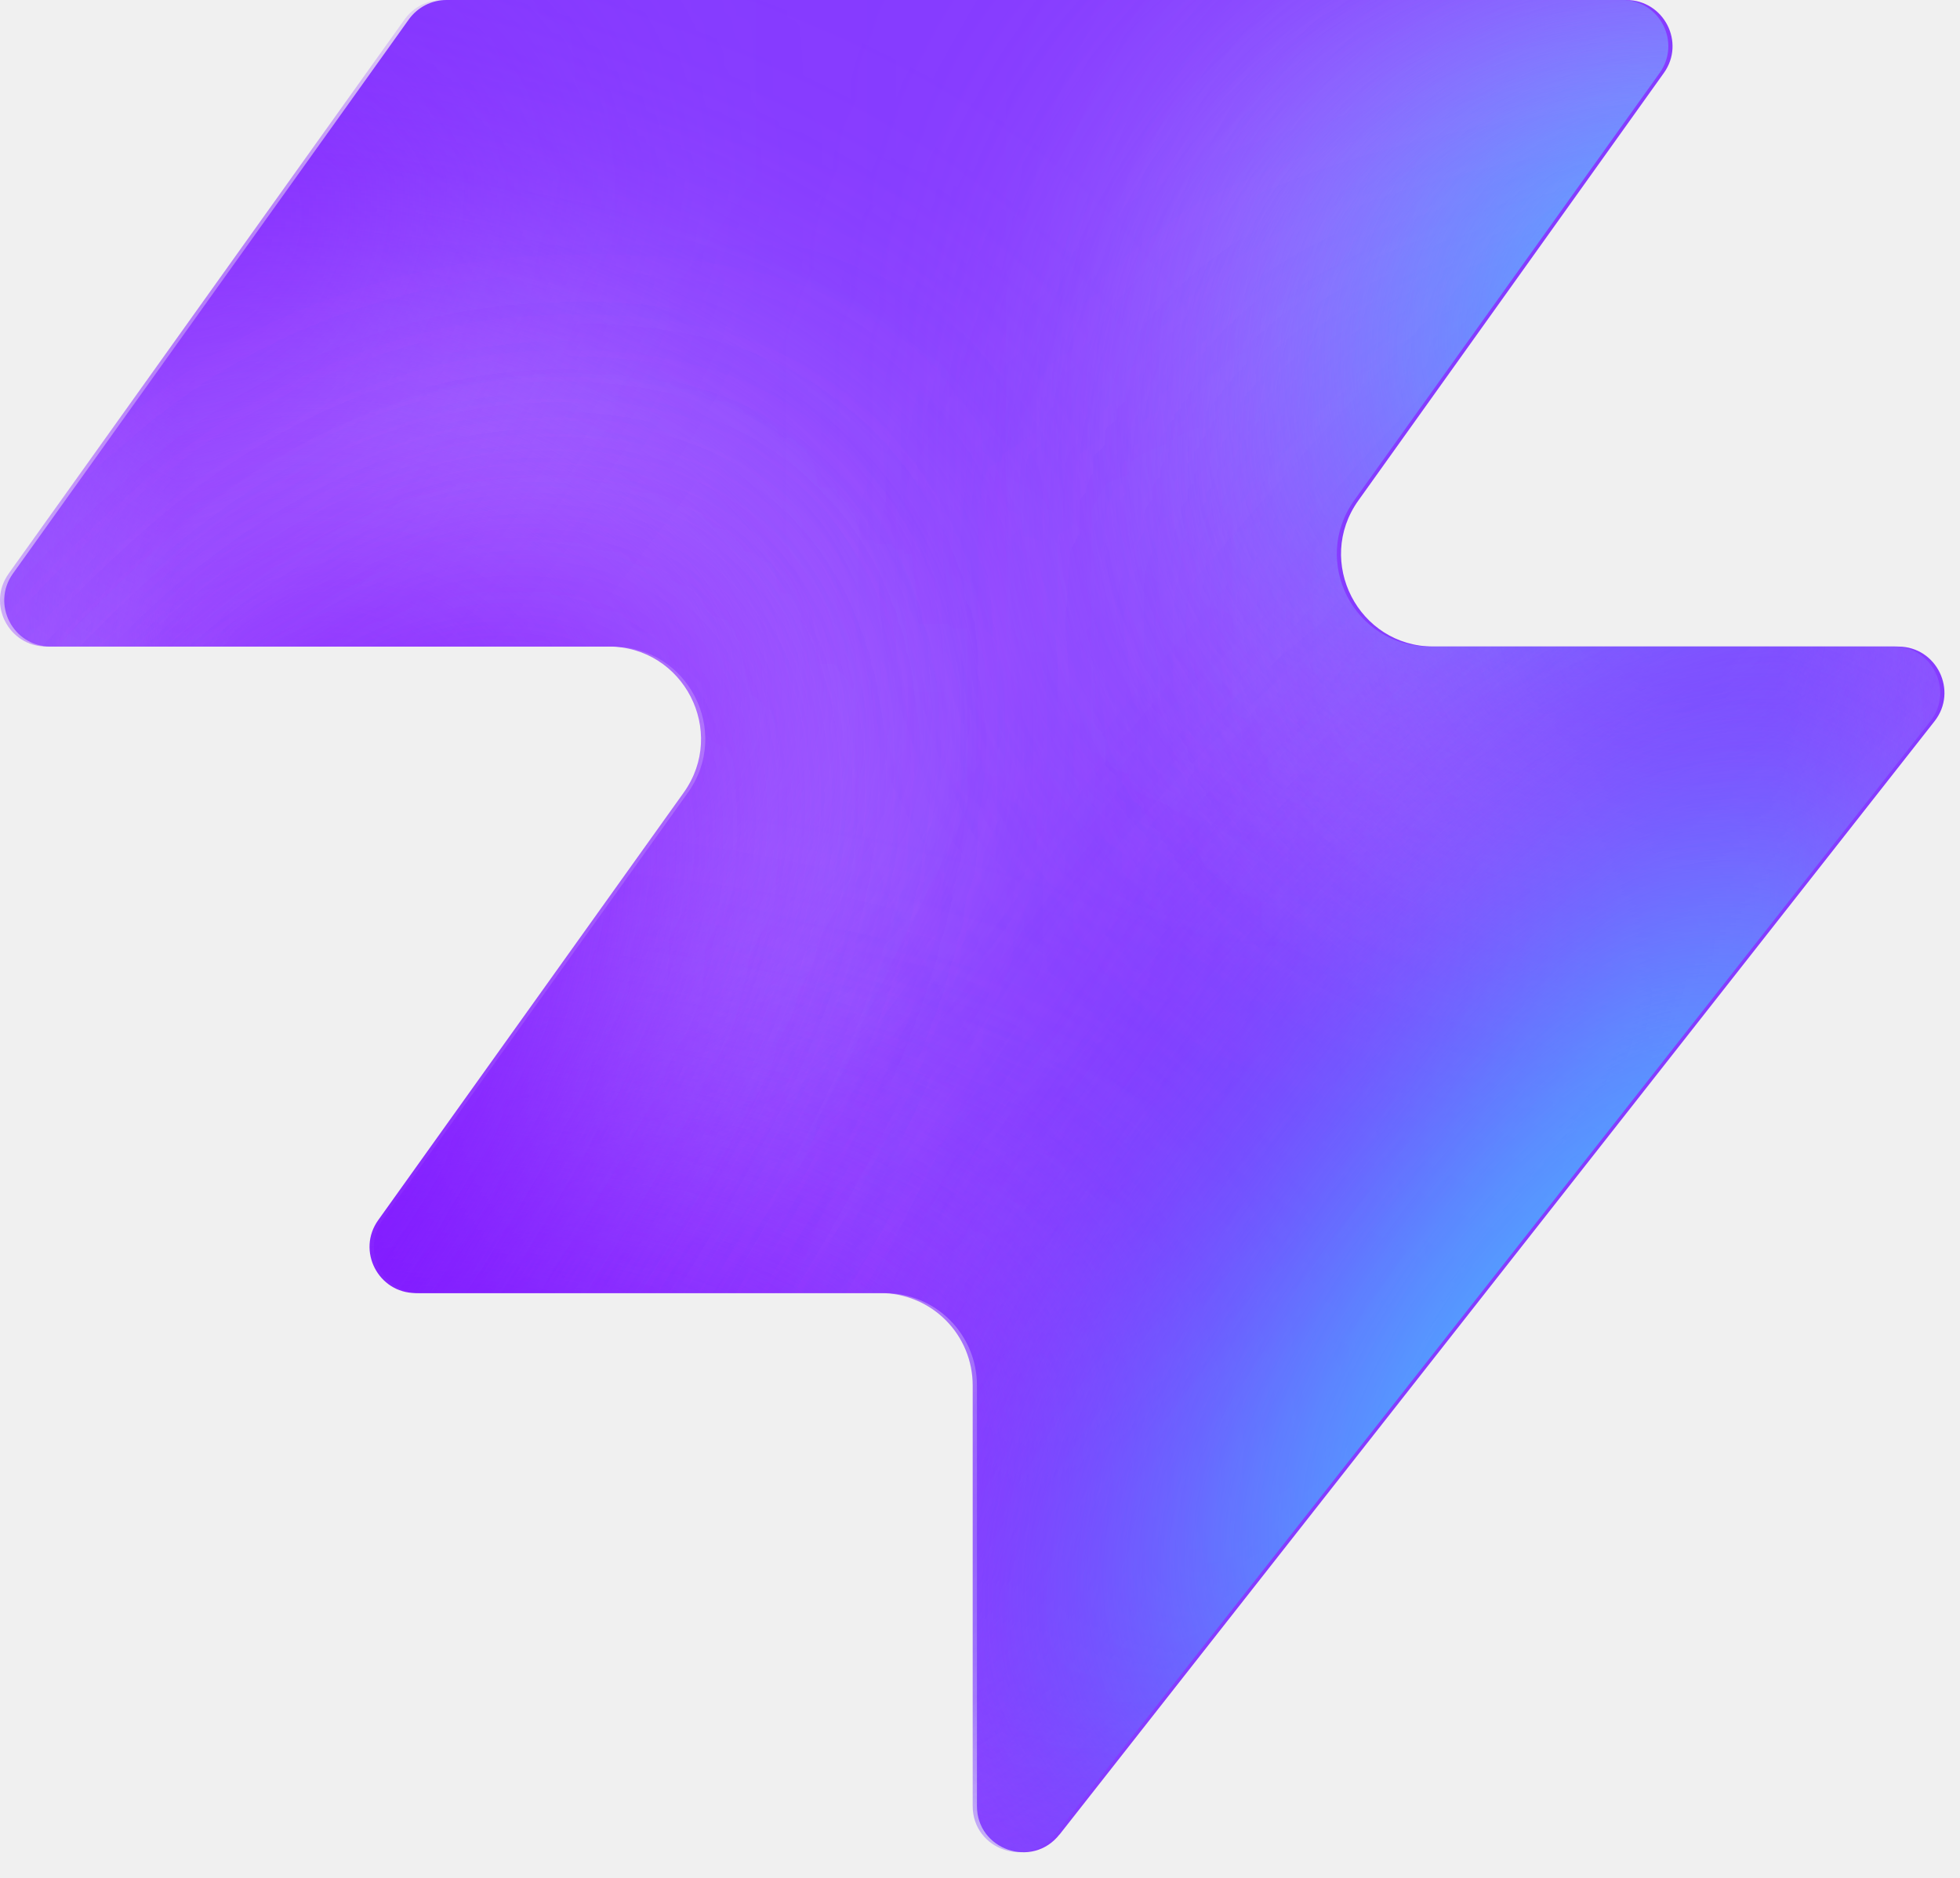
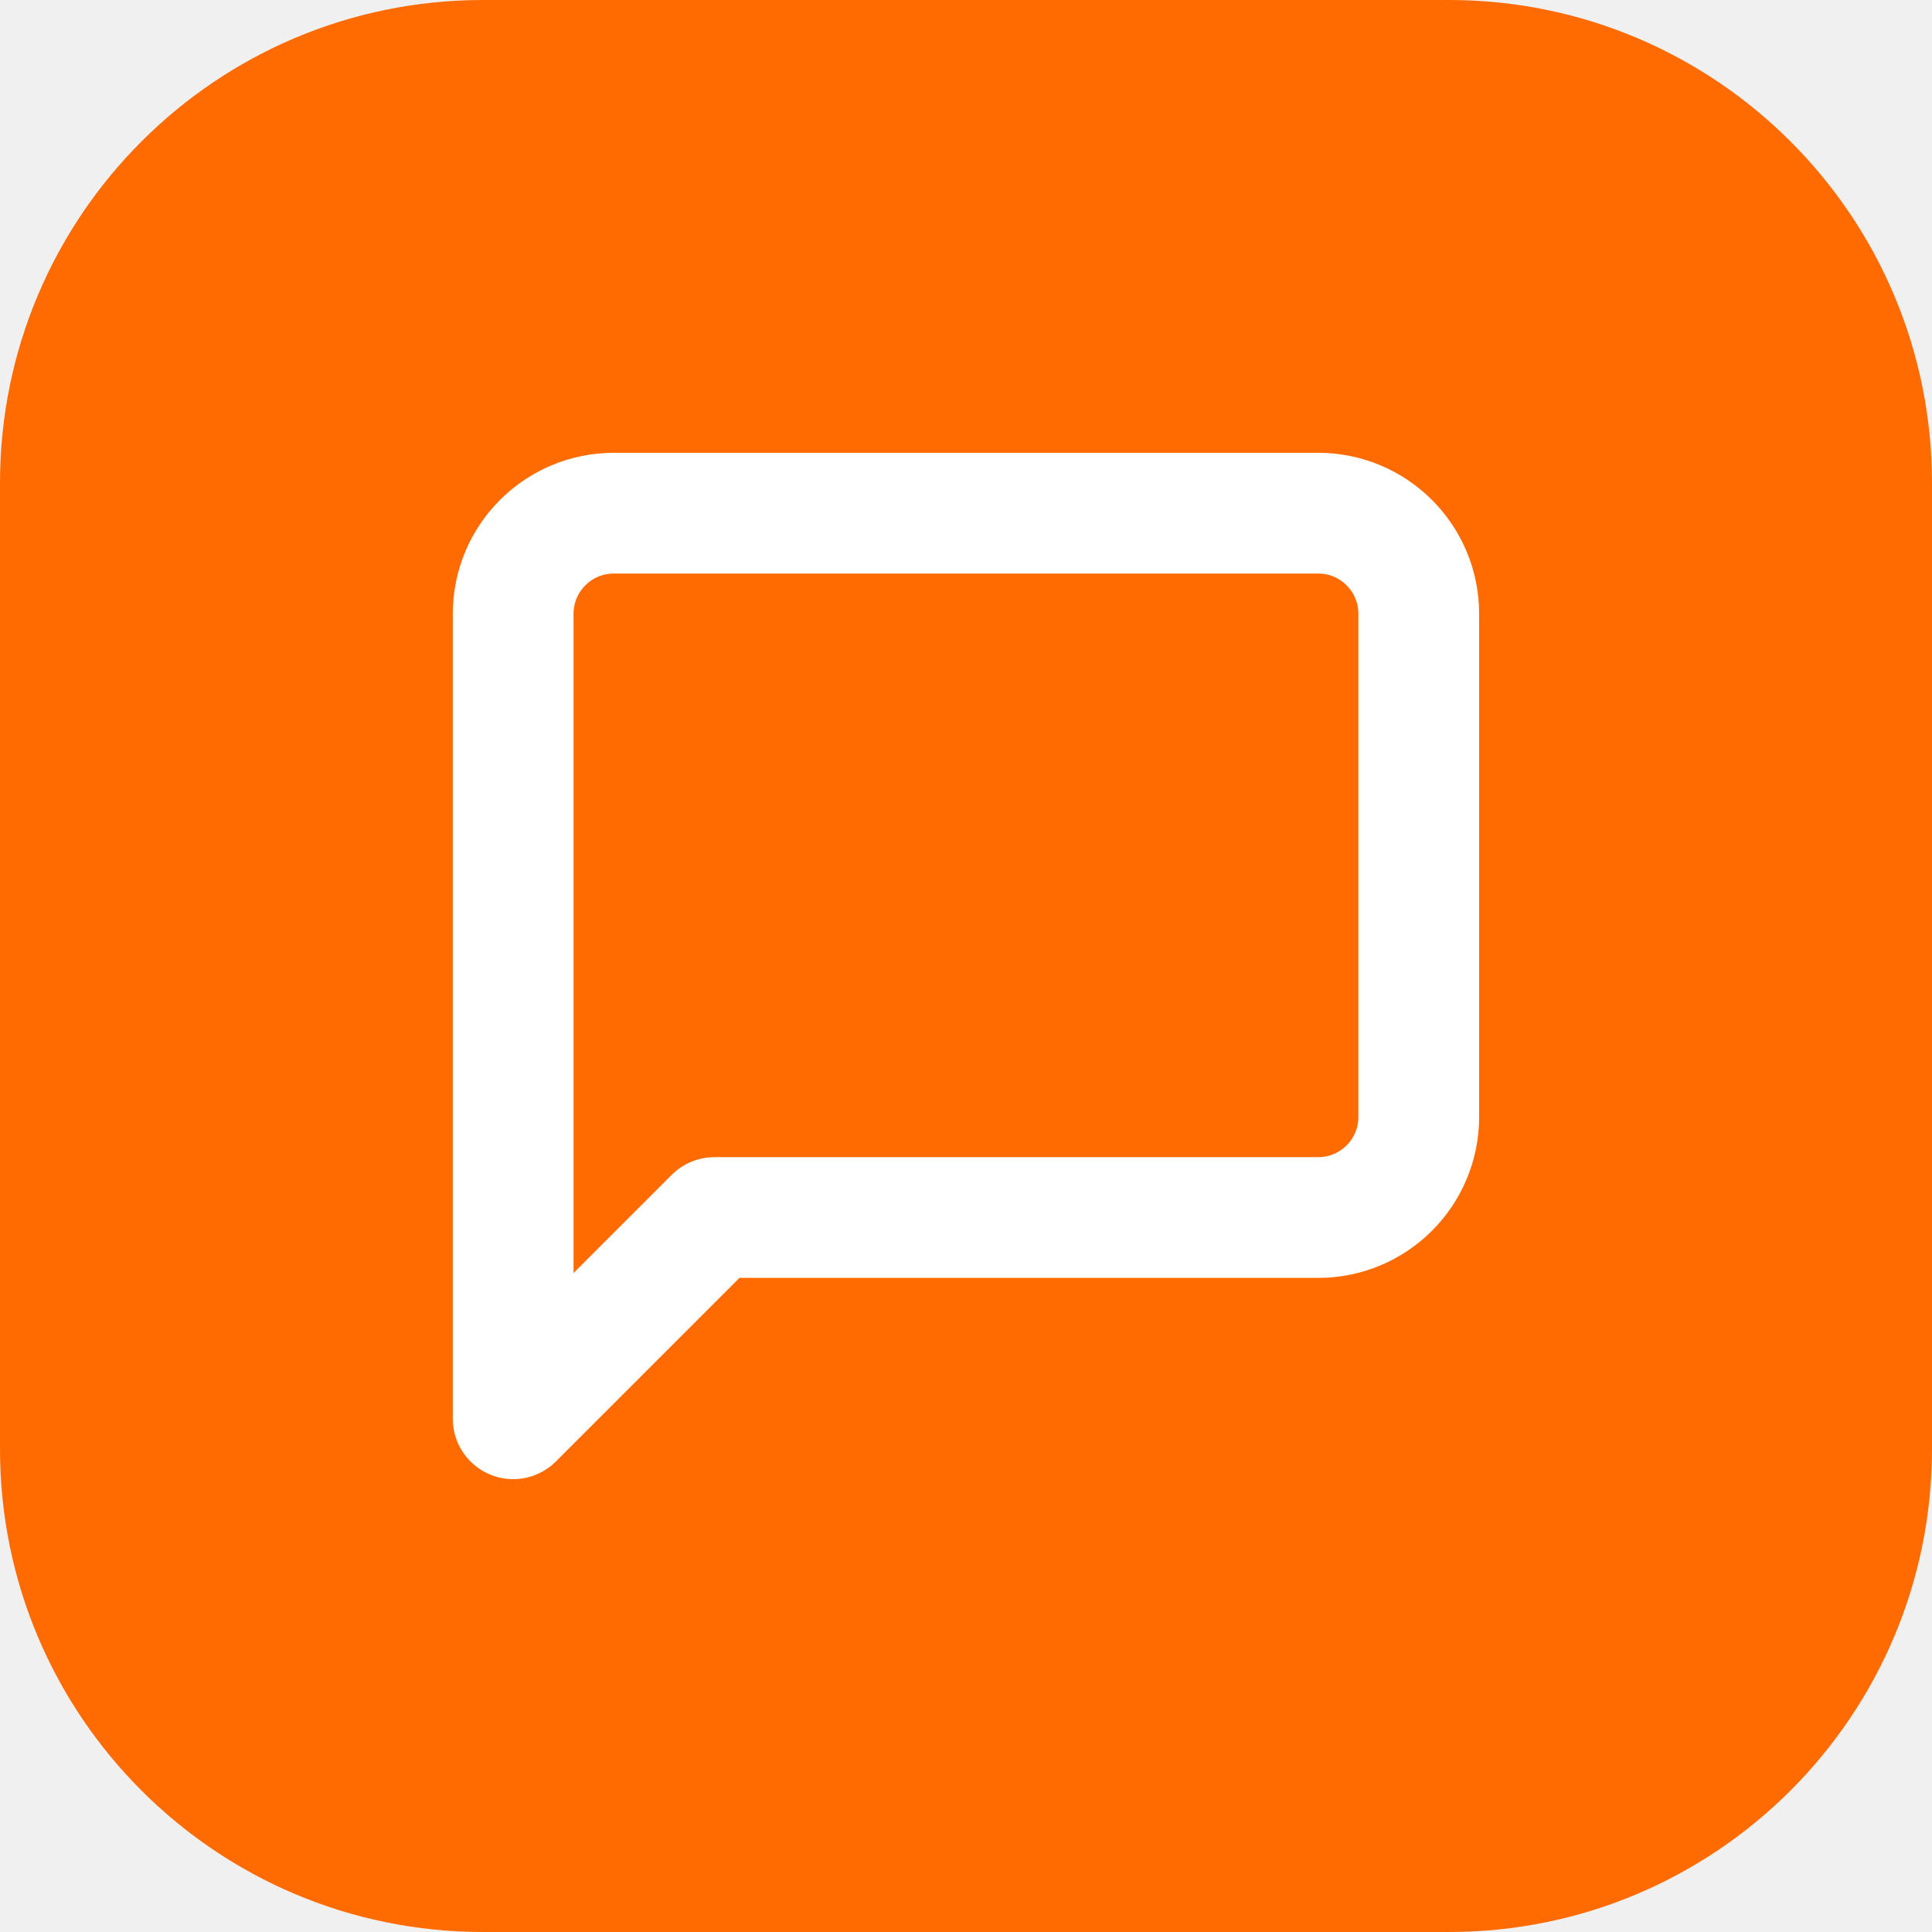
- <svg xmlns="http://www.w3.org/2000/svg" width="48" height="46" fill="none" viewBox="0 0 48 46">
-   <path fill="#863bff" d="M25.946 44.938c-.664.845-2.021.375-2.021-.698V33.937a2.26 2.26 0 0 0-2.262-2.262H10.287c-.92 0-1.456-1.04-.92-1.788l7.48-10.471c1.07-1.497 0-3.578-1.842-3.578H1.237c-.92 0-1.456-1.04-.92-1.788L10.013.474c.214-.297.556-.474.92-.474h28.894c.92 0 1.456 1.04.92 1.788l-7.48 10.471c-1.07 1.498 0 3.579 1.842 3.579h11.377c.943 0 1.473 1.088.89 1.83L25.947 44.94z" style="fill:#863bff;fill:color(display-p3 .525 .23 1);fill-opacity:1" />
-   <mask id="a" width="48" height="46" x="0" y="0" maskUnits="userSpaceOnUse" style="mask-type:alpha">
-     <path fill="#000" d="M25.842 44.938c-.664.844-2.021.375-2.021-.698V33.937a2.26 2.26 0 0 0-2.262-2.262H10.183c-.92 0-1.456-1.04-.92-1.788l7.48-10.471c1.07-1.498 0-3.579-1.842-3.579H1.133c-.92 0-1.456-1.04-.92-1.787L9.91.473c.214-.297.556-.474.92-.474h28.894c.92 0 1.456 1.04.92 1.788l-7.48 10.471c-1.07 1.498 0 3.578 1.842 3.578h11.377c.943 0 1.473 1.088.89 1.832L25.843 44.94z" style="fill:#000;fill-opacity:1" />
-   </mask>
-   <g mask="url(#a)">
-     <g filter="url(#b)">
-       <ellipse cx="5.508" cy="14.704" fill="#ede6ff" rx="5.508" ry="14.704" style="fill:#ede6ff;fill:color(display-p3 .927 .903 1);fill-opacity:1" transform="matrix(.00324 1 1 -.00324 -4.47 31.516)" />
-     </g>
-     <g filter="url(#c)">
-       <ellipse cx="10.399" cy="29.851" fill="#ede6ff" rx="10.399" ry="29.851" style="fill:#ede6ff;fill:color(display-p3 .927 .903 1);fill-opacity:1" transform="matrix(.00324 1 1 -.00324 -39.328 7.883)" />
-     </g>
-     <g filter="url(#d)">
-       <ellipse cx="5.508" cy="30.487" fill="#7e14ff" rx="5.508" ry="30.487" style="fill:#7e14ff;fill:color(display-p3 .492 .077 1);fill-opacity:1" transform="rotate(89.814 -25.913 -14.639)scale(1 -1)" />
-     </g>
-     <g filter="url(#e)">
-       <ellipse cx="5.508" cy="30.599" fill="#7e14ff" rx="5.508" ry="30.599" style="fill:#7e14ff;fill:color(display-p3 .492 .077 1);fill-opacity:1" transform="rotate(89.814 -32.644 -3.334)scale(1 -1)" />
-     </g>
-     <g filter="url(#f)">
-       <ellipse cx="5.508" cy="30.599" fill="#7e14ff" rx="5.508" ry="30.599" style="fill:#7e14ff;fill:color(display-p3 .492 .077 1);fill-opacity:1" transform="matrix(.00324 1 1 -.00324 -34.34 30.47)" />
-     </g>
-     <g filter="url(#g)">
-       <ellipse cx="14.072" cy="22.078" fill="#ede6ff" rx="14.072" ry="22.078" style="fill:#ede6ff;fill:color(display-p3 .927 .903 1);fill-opacity:1" transform="rotate(93.35 24.506 48.493)scale(-1 1)" />
-     </g>
-     <g filter="url(#h)">
-       <ellipse cx="3.47" cy="21.501" fill="#7e14ff" rx="3.47" ry="21.501" style="fill:#7e14ff;fill:color(display-p3 .492 .077 1);fill-opacity:1" transform="rotate(89.009 28.708 47.59)scale(-1 1)" />
-     </g>
-     <g filter="url(#i)">
-       <ellipse cx="3.47" cy="21.501" fill="#7e14ff" rx="3.47" ry="21.501" style="fill:#7e14ff;fill:color(display-p3 .492 .077 1);fill-opacity:1" transform="rotate(89.009 28.708 47.59)scale(-1 1)" />
-     </g>
-     <g filter="url(#j)">
-       <ellipse cx=".387" cy="8.972" fill="#7e14ff" rx="4.407" ry="29.108" style="fill:#7e14ff;fill:color(display-p3 .492 .077 1);fill-opacity:1" transform="rotate(39.51 .387 8.972)" />
-     </g>
-     <g filter="url(#k)">
-       <ellipse cx="47.523" cy="-6.092" fill="#7e14ff" rx="4.407" ry="29.108" style="fill:#7e14ff;fill:color(display-p3 .492 .077 1);fill-opacity:1" transform="rotate(37.892 47.523 -6.092)" />
-     </g>
-     <g filter="url(#l)">
-       <ellipse cx="41.412" cy="6.333" fill="#47bfff" rx="5.971" ry="9.665" style="fill:#47bfff;fill:color(display-p3 .28 .748 1);fill-opacity:1" transform="rotate(37.892 41.412 6.333)" />
-     </g>
-     <g filter="url(#m)">
-       <ellipse cx="-1.879" cy="38.332" fill="#7e14ff" rx="4.407" ry="29.108" style="fill:#7e14ff;fill:color(display-p3 .492 .077 1);fill-opacity:1" transform="rotate(37.892 -1.88 38.332)" />
-     </g>
-     <g filter="url(#n)">
-       <ellipse cx="-1.879" cy="38.332" fill="#7e14ff" rx="4.407" ry="29.108" style="fill:#7e14ff;fill:color(display-p3 .492 .077 1);fill-opacity:1" transform="rotate(37.892 -1.88 38.332)" />
-     </g>
-     <g filter="url(#o)">
-       <ellipse cx="35.651" cy="29.907" fill="#7e14ff" rx="4.407" ry="29.108" style="fill:#7e14ff;fill:color(display-p3 .492 .077 1);fill-opacity:1" transform="rotate(37.892 35.651 29.907)" />
-     </g>
-     <g filter="url(#p)">
-       <ellipse cx="38.418" cy="32.4" fill="#47bfff" rx="5.971" ry="15.297" style="fill:#47bfff;fill:color(display-p3 .28 .748 1);fill-opacity:1" transform="rotate(37.892 38.418 32.4)" />
-     </g>
+ <svg xmlns="http://www.w3.org/2000/svg" viewBox="0 0 32 32" role="img" aria-label="Evangadi Forum">
+   <rect width="32" height="32" rx="8" fill="#ff6b00" />
+   <g transform="translate(6 6) scale(0.8333)" fill="none" stroke="#ffffff" stroke-width="2.4" stroke-linecap="round" stroke-linejoin="round">
+     <path d="M21 15a2 2 0 0 1-2 2H7l-4 4V5a2 2 0 0 1 2-2h14a2 2 0 0 1 2 2z" />
  </g>
-   <defs>
-     <filter id="b" width="60.045" height="41.654" x="-19.77" y="16.149" color-interpolation-filters="sRGB" filterUnits="userSpaceOnUse">
-       <feFlood flood-opacity="0" result="BackgroundImageFix" />
-       <feBlend in="SourceGraphic" in2="BackgroundImageFix" result="shape" />
-       <feGaussianBlur result="effect1_foregroundBlur_2002_17158" stdDeviation="7.659" />
-     </filter>
-     <filter id="c" width="90.34" height="51.437" x="-54.613" y="-7.533" color-interpolation-filters="sRGB" filterUnits="userSpaceOnUse">
-       <feFlood flood-opacity="0" result="BackgroundImageFix" />
-       <feBlend in="SourceGraphic" in2="BackgroundImageFix" result="shape" />
-       <feGaussianBlur result="effect1_foregroundBlur_2002_17158" stdDeviation="7.659" />
-     </filter>
-     <filter id="d" width="79.355" height="29.4" x="-49.64" y="2.03" color-interpolation-filters="sRGB" filterUnits="userSpaceOnUse">
-       <feFlood flood-opacity="0" result="BackgroundImageFix" />
-       <feBlend in="SourceGraphic" in2="BackgroundImageFix" result="shape" />
-       <feGaussianBlur result="effect1_foregroundBlur_2002_17158" stdDeviation="4.596" />
-     </filter>
-     <filter id="e" width="79.579" height="29.4" x="-45.045" y="20.029" color-interpolation-filters="sRGB" filterUnits="userSpaceOnUse">
-       <feFlood flood-opacity="0" result="BackgroundImageFix" />
-       <feBlend in="SourceGraphic" in2="BackgroundImageFix" result="shape" />
-       <feGaussianBlur result="effect1_foregroundBlur_2002_17158" stdDeviation="4.596" />
-     </filter>
-     <filter id="f" width="79.579" height="29.4" x="-43.513" y="21.178" color-interpolation-filters="sRGB" filterUnits="userSpaceOnUse">
-       <feFlood flood-opacity="0" result="BackgroundImageFix" />
-       <feBlend in="SourceGraphic" in2="BackgroundImageFix" result="shape" />
-       <feGaussianBlur result="effect1_foregroundBlur_2002_17158" stdDeviation="4.596" />
-     </filter>
-     <filter id="g" width="74.749" height="58.852" x="15.756" y="-17.901" color-interpolation-filters="sRGB" filterUnits="userSpaceOnUse">
-       <feFlood flood-opacity="0" result="BackgroundImageFix" />
-       <feBlend in="SourceGraphic" in2="BackgroundImageFix" result="shape" />
-       <feGaussianBlur result="effect1_foregroundBlur_2002_17158" stdDeviation="7.659" />
-     </filter>
-     <filter id="h" width="61.377" height="25.362" x="23.548" y="2.284" color-interpolation-filters="sRGB" filterUnits="userSpaceOnUse">
-       <feFlood flood-opacity="0" result="BackgroundImageFix" />
-       <feBlend in="SourceGraphic" in2="BackgroundImageFix" result="shape" />
-       <feGaussianBlur result="effect1_foregroundBlur_2002_17158" stdDeviation="4.596" />
-     </filter>
-     <filter id="i" width="61.377" height="25.362" x="23.548" y="2.284" color-interpolation-filters="sRGB" filterUnits="userSpaceOnUse">
-       <feFlood flood-opacity="0" result="BackgroundImageFix" />
-       <feBlend in="SourceGraphic" in2="BackgroundImageFix" result="shape" />
-       <feGaussianBlur result="effect1_foregroundBlur_2002_17158" stdDeviation="4.596" />
-     </filter>
-     <filter id="j" width="56.045" height="63.649" x="-27.636" y="-22.853" color-interpolation-filters="sRGB" filterUnits="userSpaceOnUse">
-       <feFlood flood-opacity="0" result="BackgroundImageFix" />
-       <feBlend in="SourceGraphic" in2="BackgroundImageFix" result="shape" />
-       <feGaussianBlur result="effect1_foregroundBlur_2002_17158" stdDeviation="4.596" />
-     </filter>
-     <filter id="k" width="54.814" height="64.646" x="20.116" y="-38.415" color-interpolation-filters="sRGB" filterUnits="userSpaceOnUse">
-       <feFlood flood-opacity="0" result="BackgroundImageFix" />
-       <feBlend in="SourceGraphic" in2="BackgroundImageFix" result="shape" />
-       <feGaussianBlur result="effect1_foregroundBlur_2002_17158" stdDeviation="4.596" />
-     </filter>
-     <filter id="l" width="33.541" height="35.313" x="24.641" y="-11.323" color-interpolation-filters="sRGB" filterUnits="userSpaceOnUse">
-       <feFlood flood-opacity="0" result="BackgroundImageFix" />
-       <feBlend in="SourceGraphic" in2="BackgroundImageFix" result="shape" />
-       <feGaussianBlur result="effect1_foregroundBlur_2002_17158" stdDeviation="4.596" />
-     </filter>
-     <filter id="m" width="54.814" height="64.646" x="-29.286" y="6.009" color-interpolation-filters="sRGB" filterUnits="userSpaceOnUse">
-       <feFlood flood-opacity="0" result="BackgroundImageFix" />
-       <feBlend in="SourceGraphic" in2="BackgroundImageFix" result="shape" />
-       <feGaussianBlur result="effect1_foregroundBlur_2002_17158" stdDeviation="4.596" />
-     </filter>
-     <filter id="n" width="54.814" height="64.646" x="-29.286" y="6.009" color-interpolation-filters="sRGB" filterUnits="userSpaceOnUse">
-       <feFlood flood-opacity="0" result="BackgroundImageFix" />
-       <feBlend in="SourceGraphic" in2="BackgroundImageFix" result="shape" />
-       <feGaussianBlur result="effect1_foregroundBlur_2002_17158" stdDeviation="4.596" />
-     </filter>
-     <filter id="o" width="54.814" height="64.646" x="8.244" y="-2.416" color-interpolation-filters="sRGB" filterUnits="userSpaceOnUse">
-       <feFlood flood-opacity="0" result="BackgroundImageFix" />
-       <feBlend in="SourceGraphic" in2="BackgroundImageFix" result="shape" />
-       <feGaussianBlur result="effect1_foregroundBlur_2002_17158" stdDeviation="4.596" />
-     </filter>
-     <filter id="p" width="39.409" height="43.623" x="18.713" y="10.588" color-interpolation-filters="sRGB" filterUnits="userSpaceOnUse">
-       <feFlood flood-opacity="0" result="BackgroundImageFix" />
-       <feBlend in="SourceGraphic" in2="BackgroundImageFix" result="shape" />
-       <feGaussianBlur result="effect1_foregroundBlur_2002_17158" stdDeviation="4.596" />
-     </filter>
-   </defs>
</svg>
